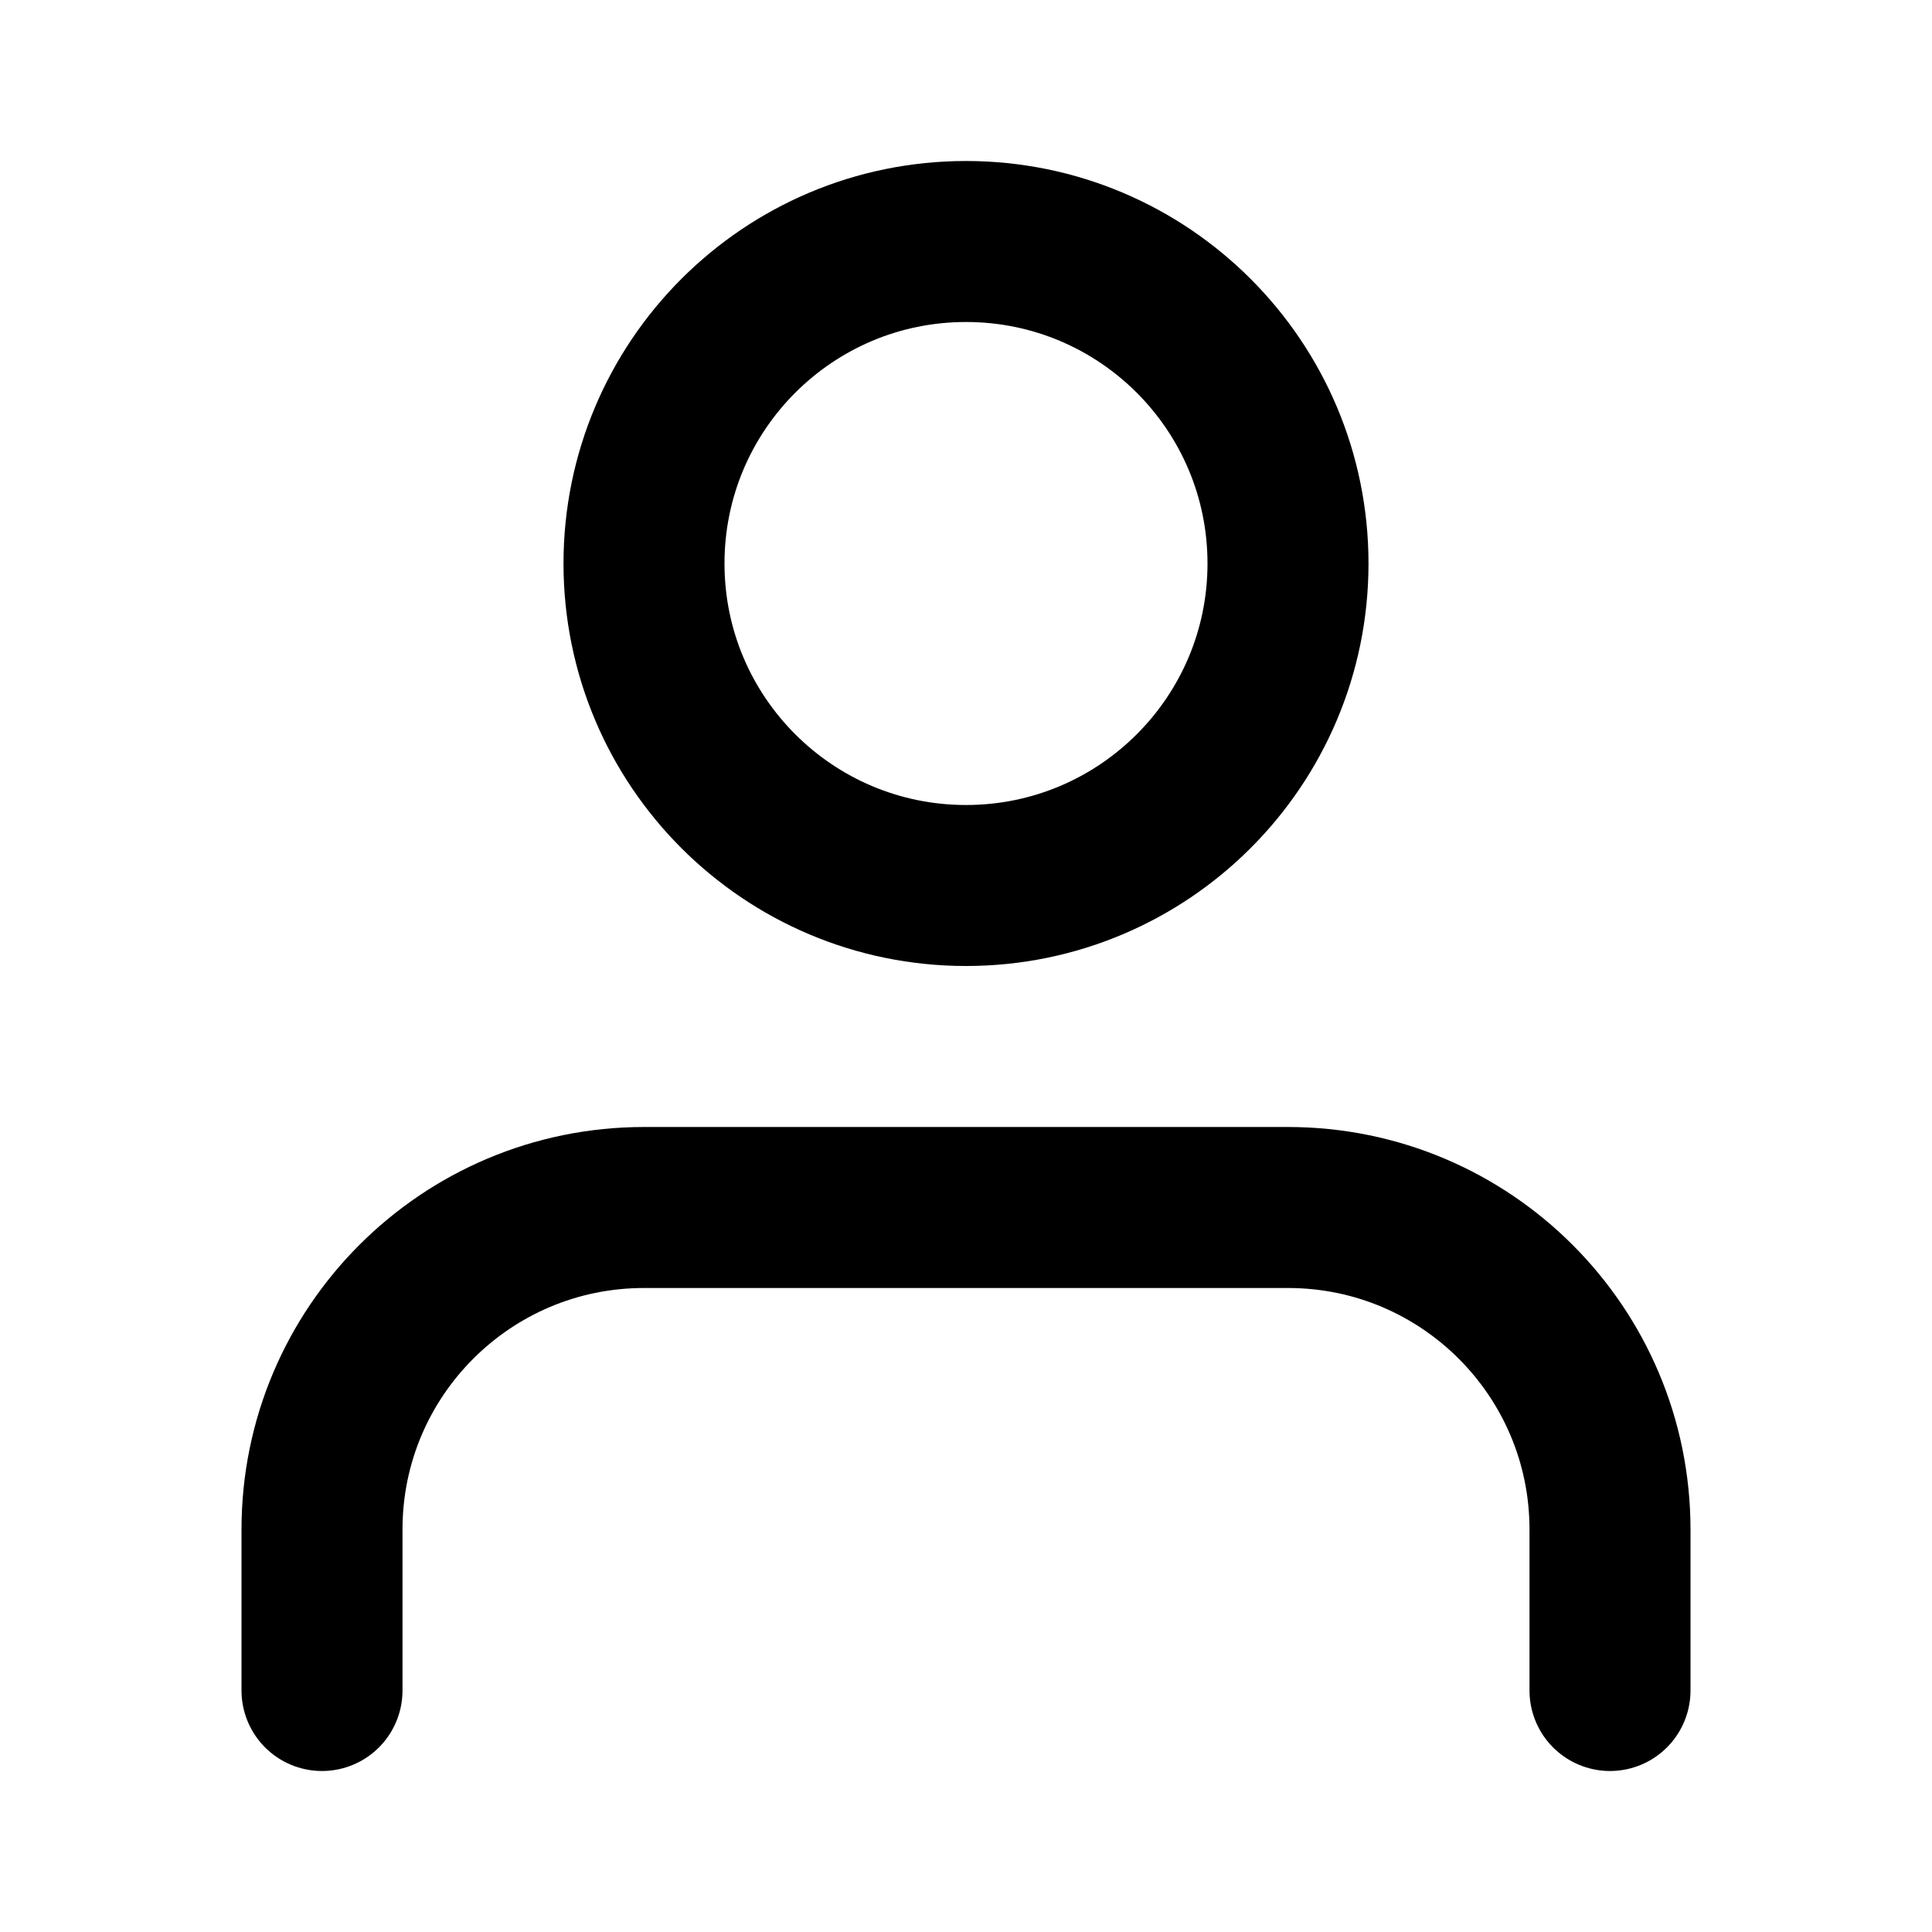
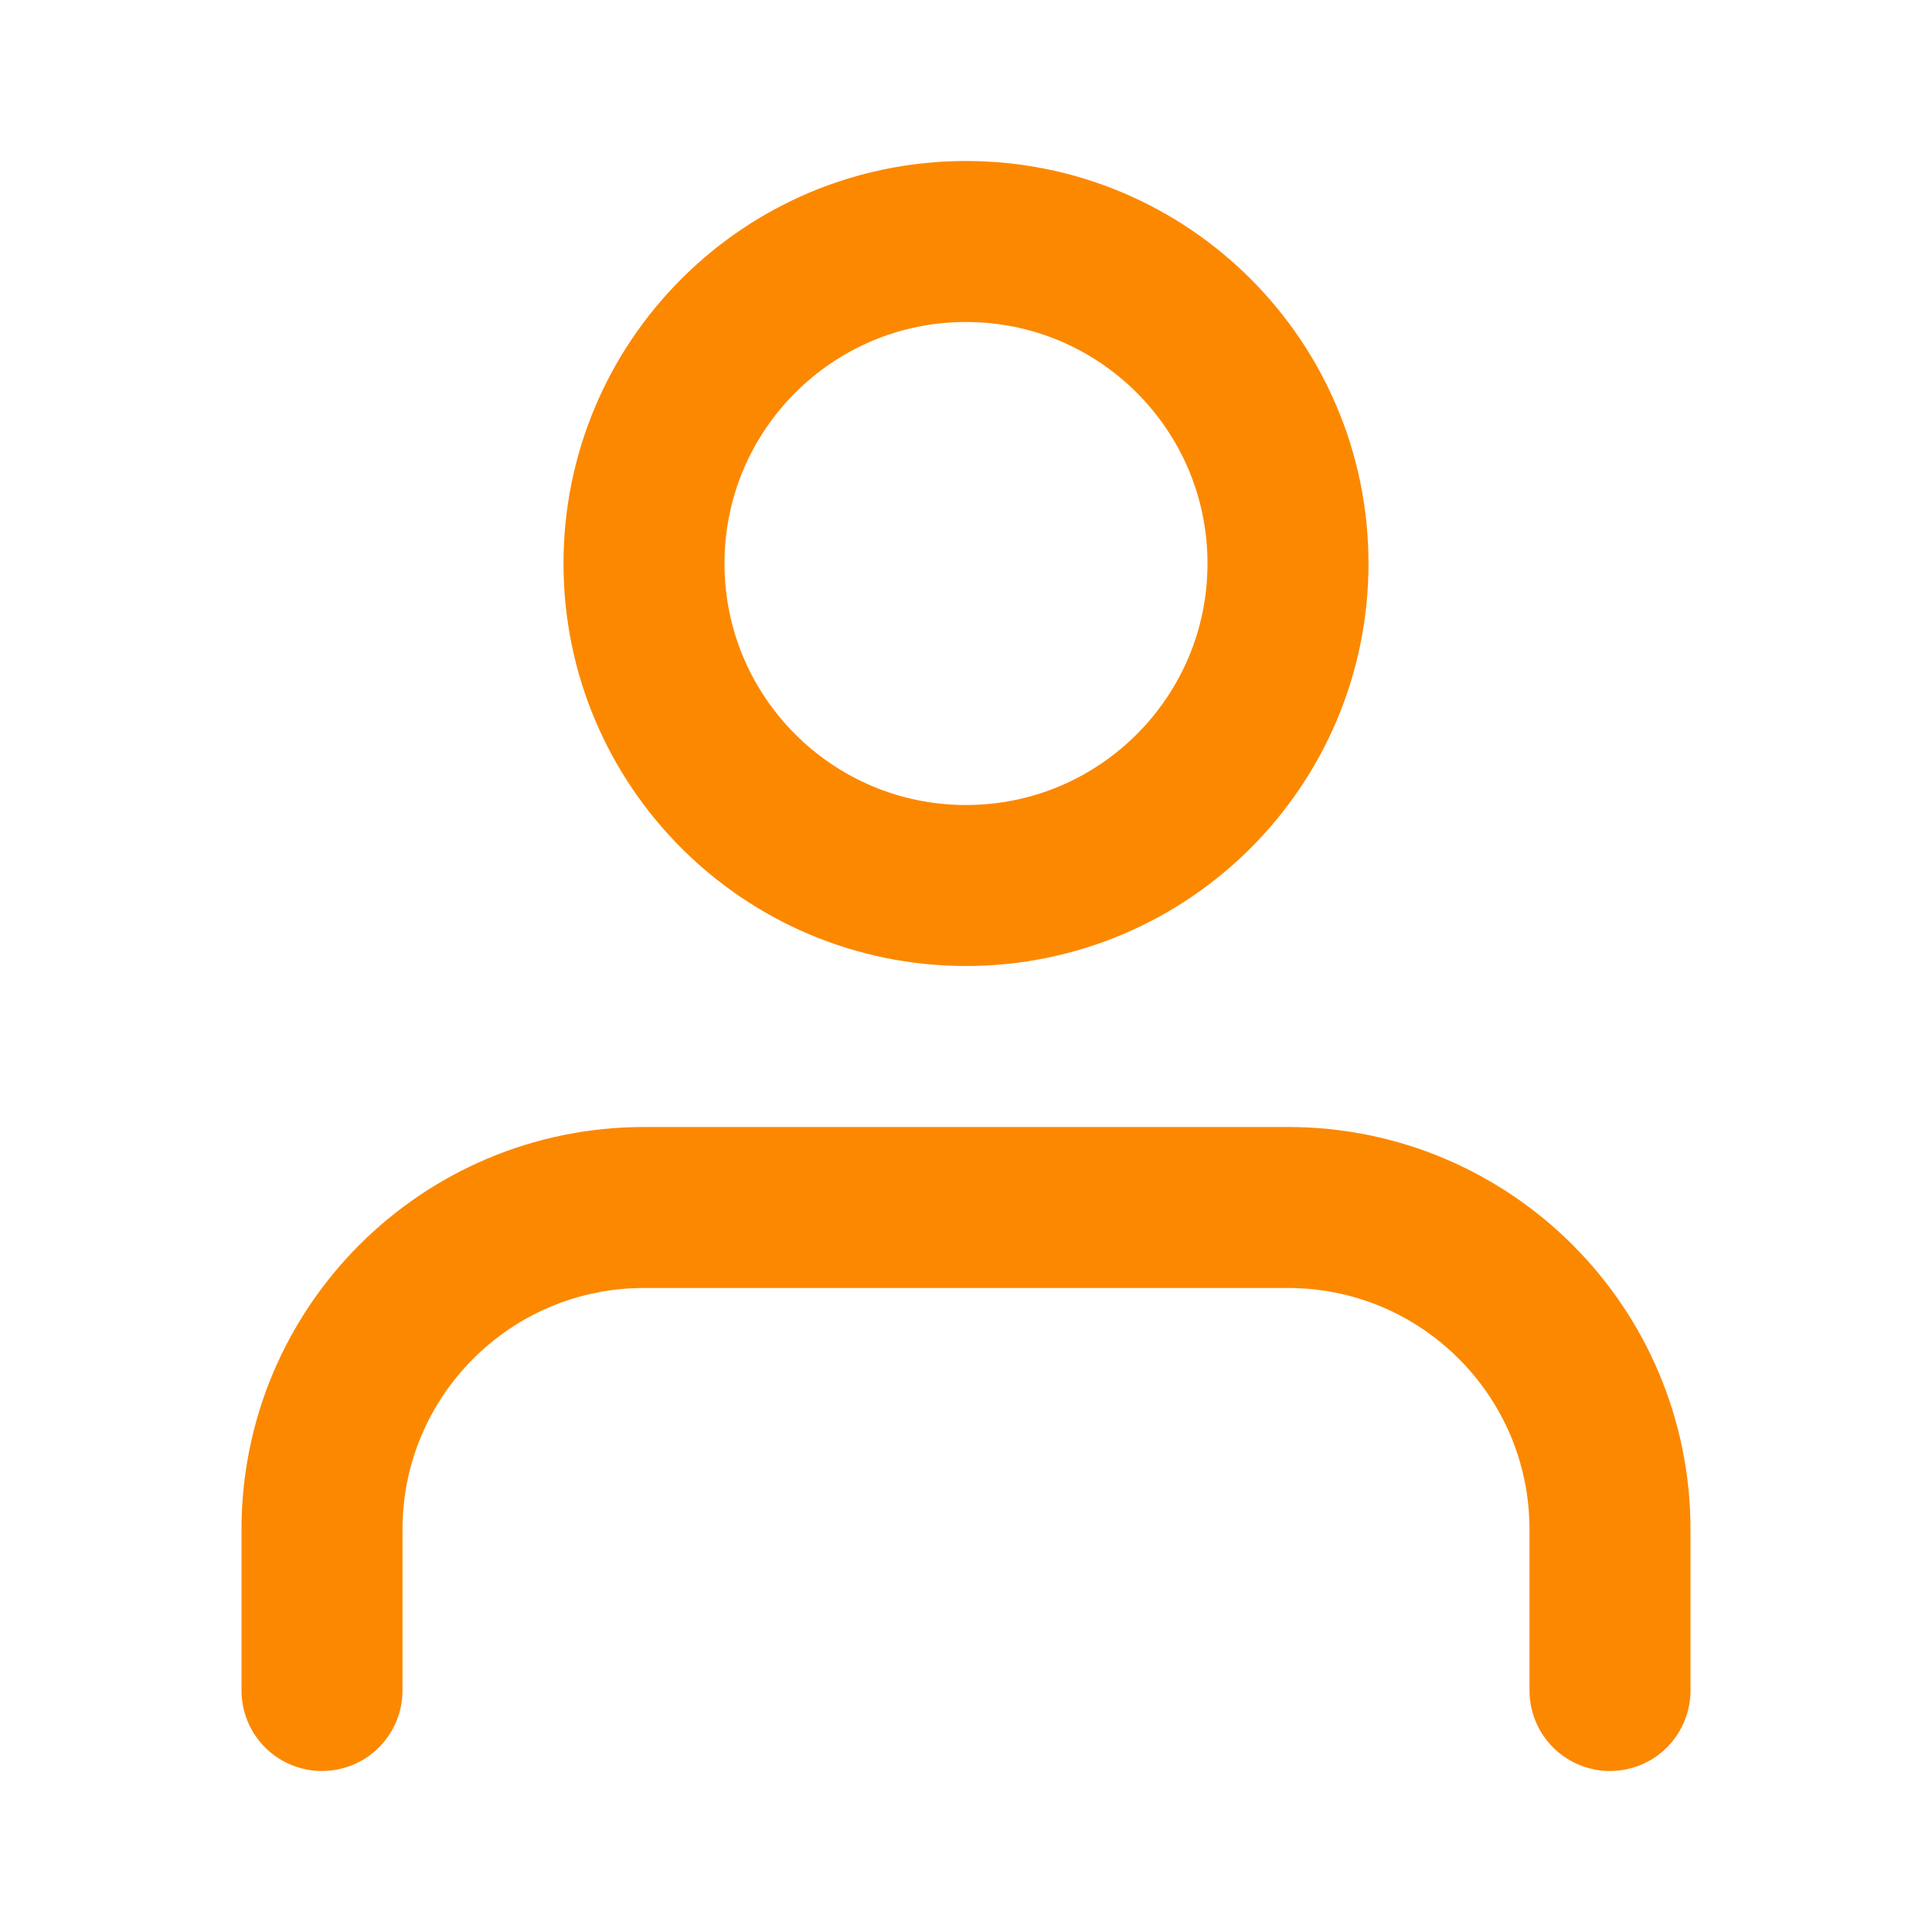
- <svg xmlns="http://www.w3.org/2000/svg" width="24" height="24" viewBox="0 0 24 24" fill="none" stroke="currentColor" stroke-width="2" stroke-linecap="round" stroke-linejoin="round" class="feather feather-user">
+ <svg xmlns="http://www.w3.org/2000/svg" width="24" height="24" viewBox="0 0 24 24" fill="none" stroke="#fc8800" stroke-width="2" stroke-linecap="round" stroke-linejoin="round" class="feather feather-user">
  <path d="M20 21v-2a4 4 0 0 0-4-4H8a4 4 0 0 0-4 4v2" />
  <circle cx="12" cy="7" r="4" />
</svg>
